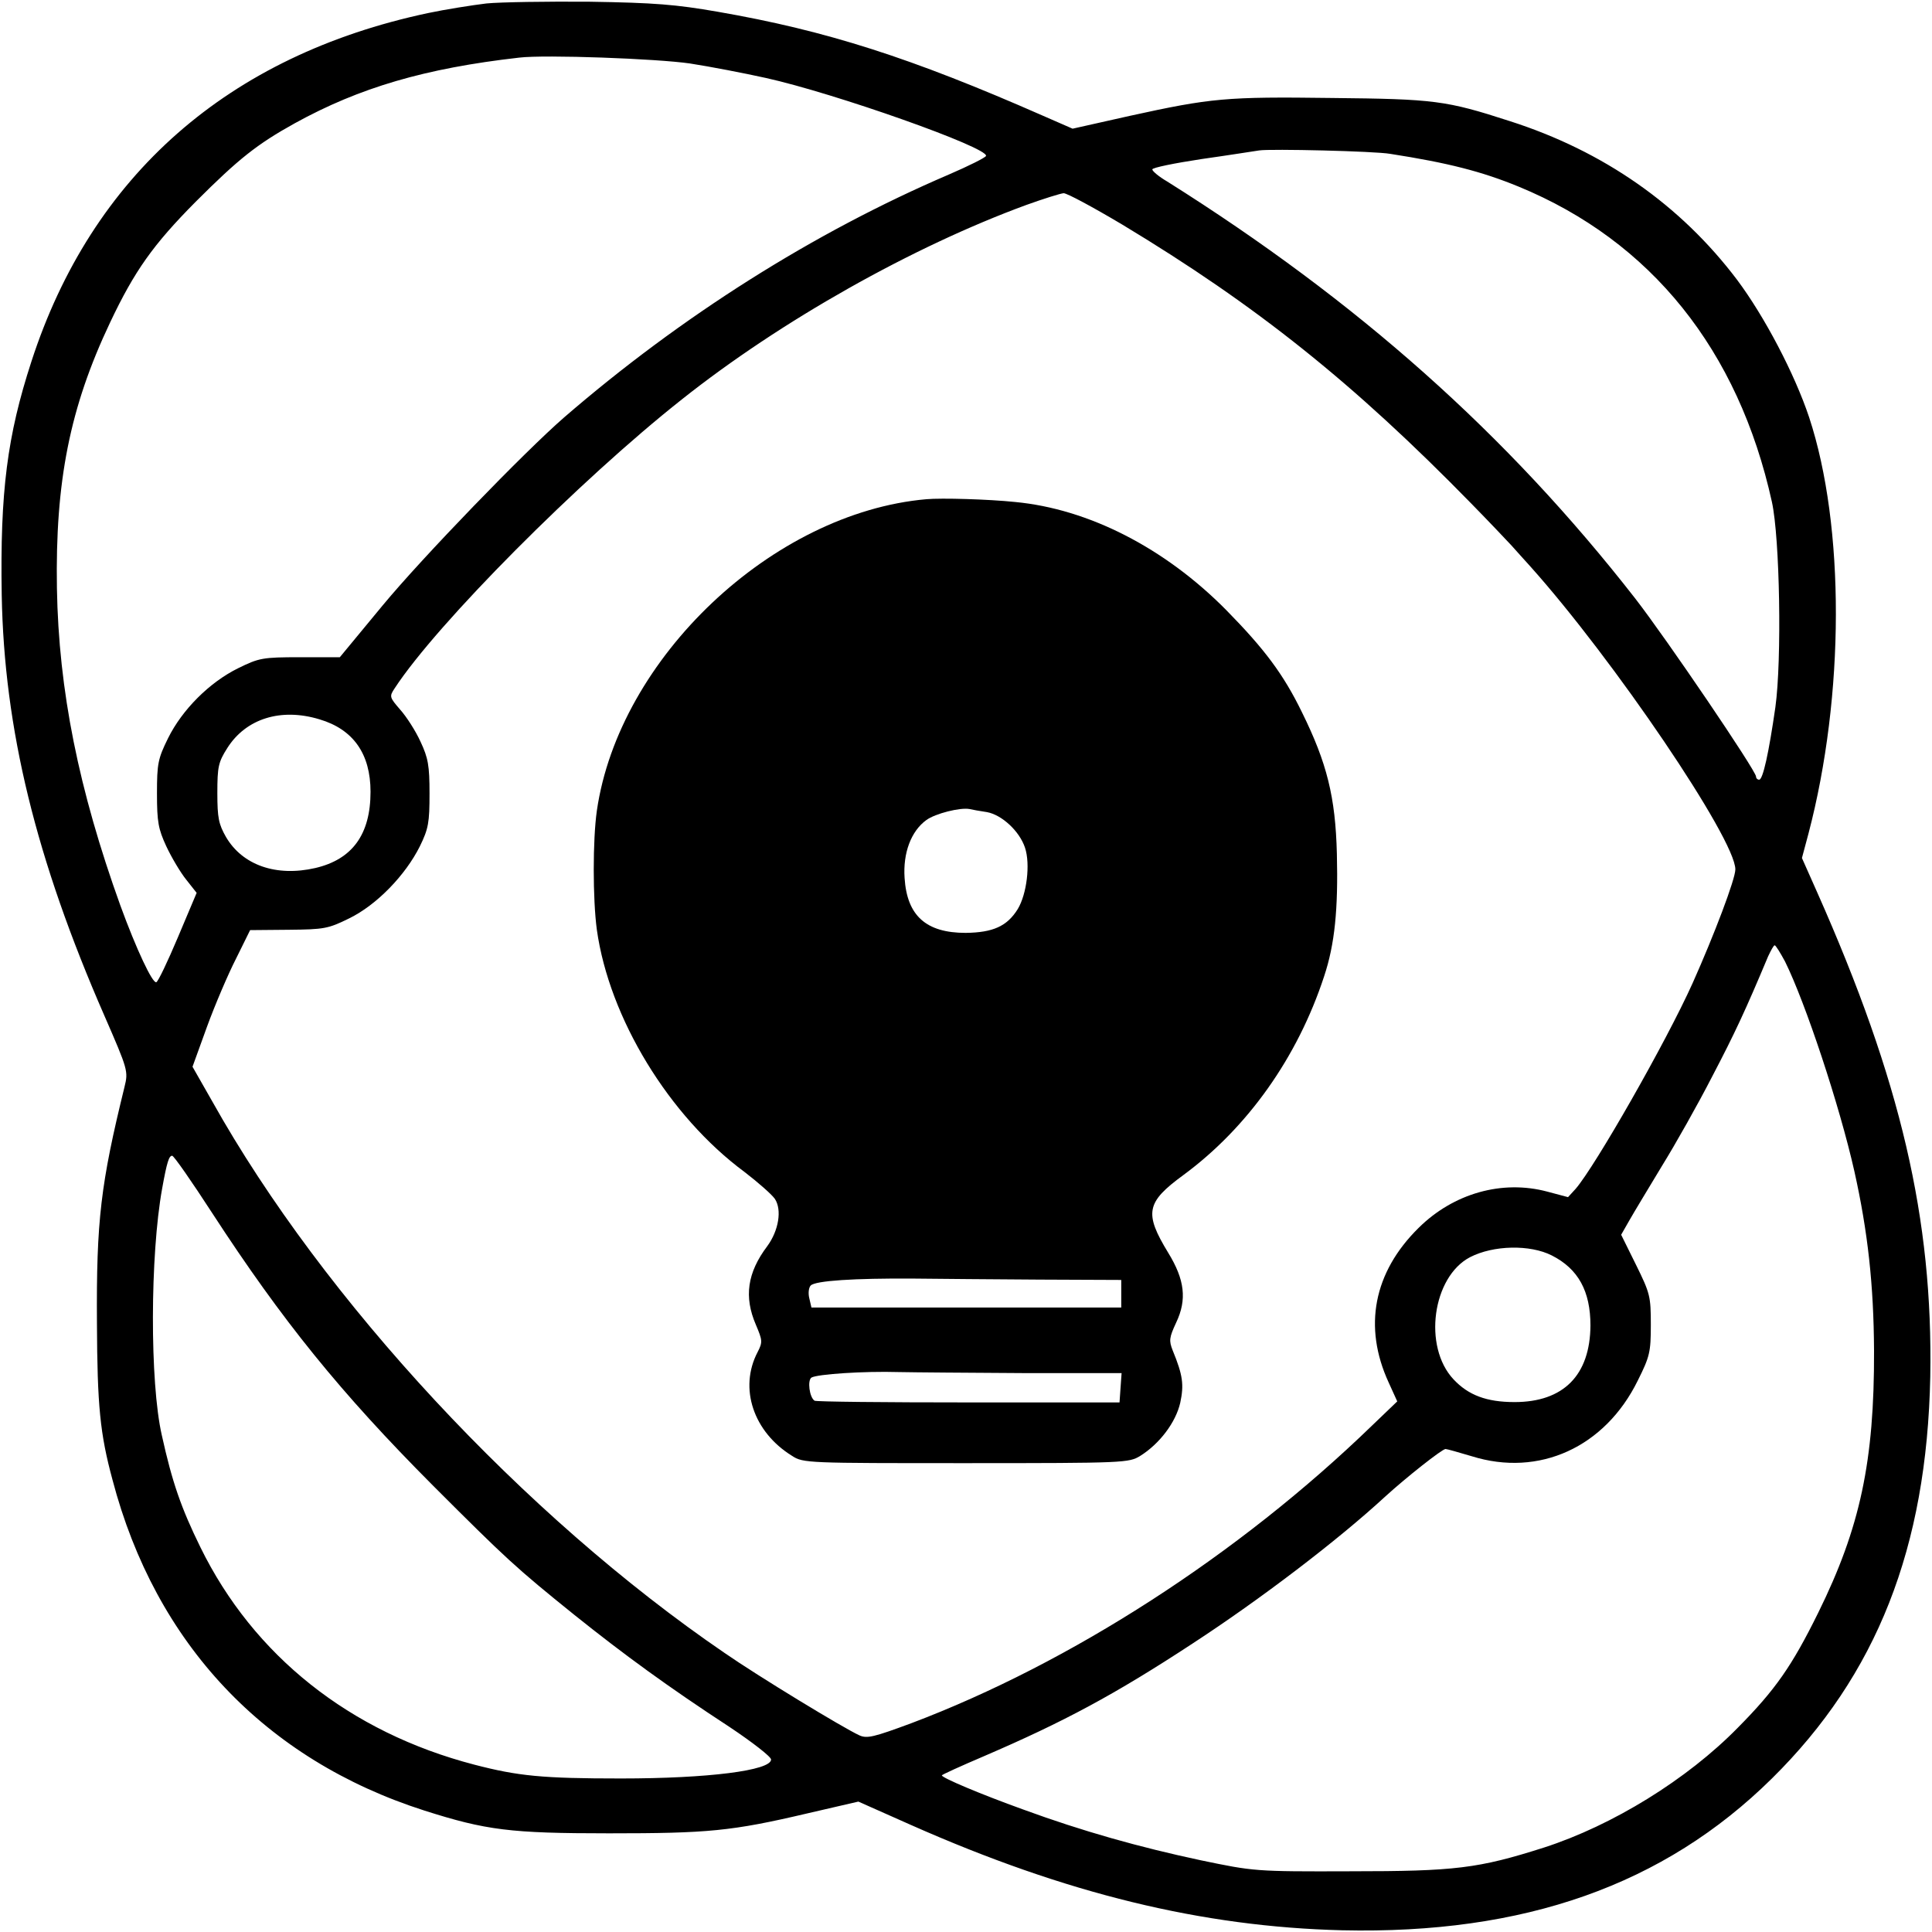
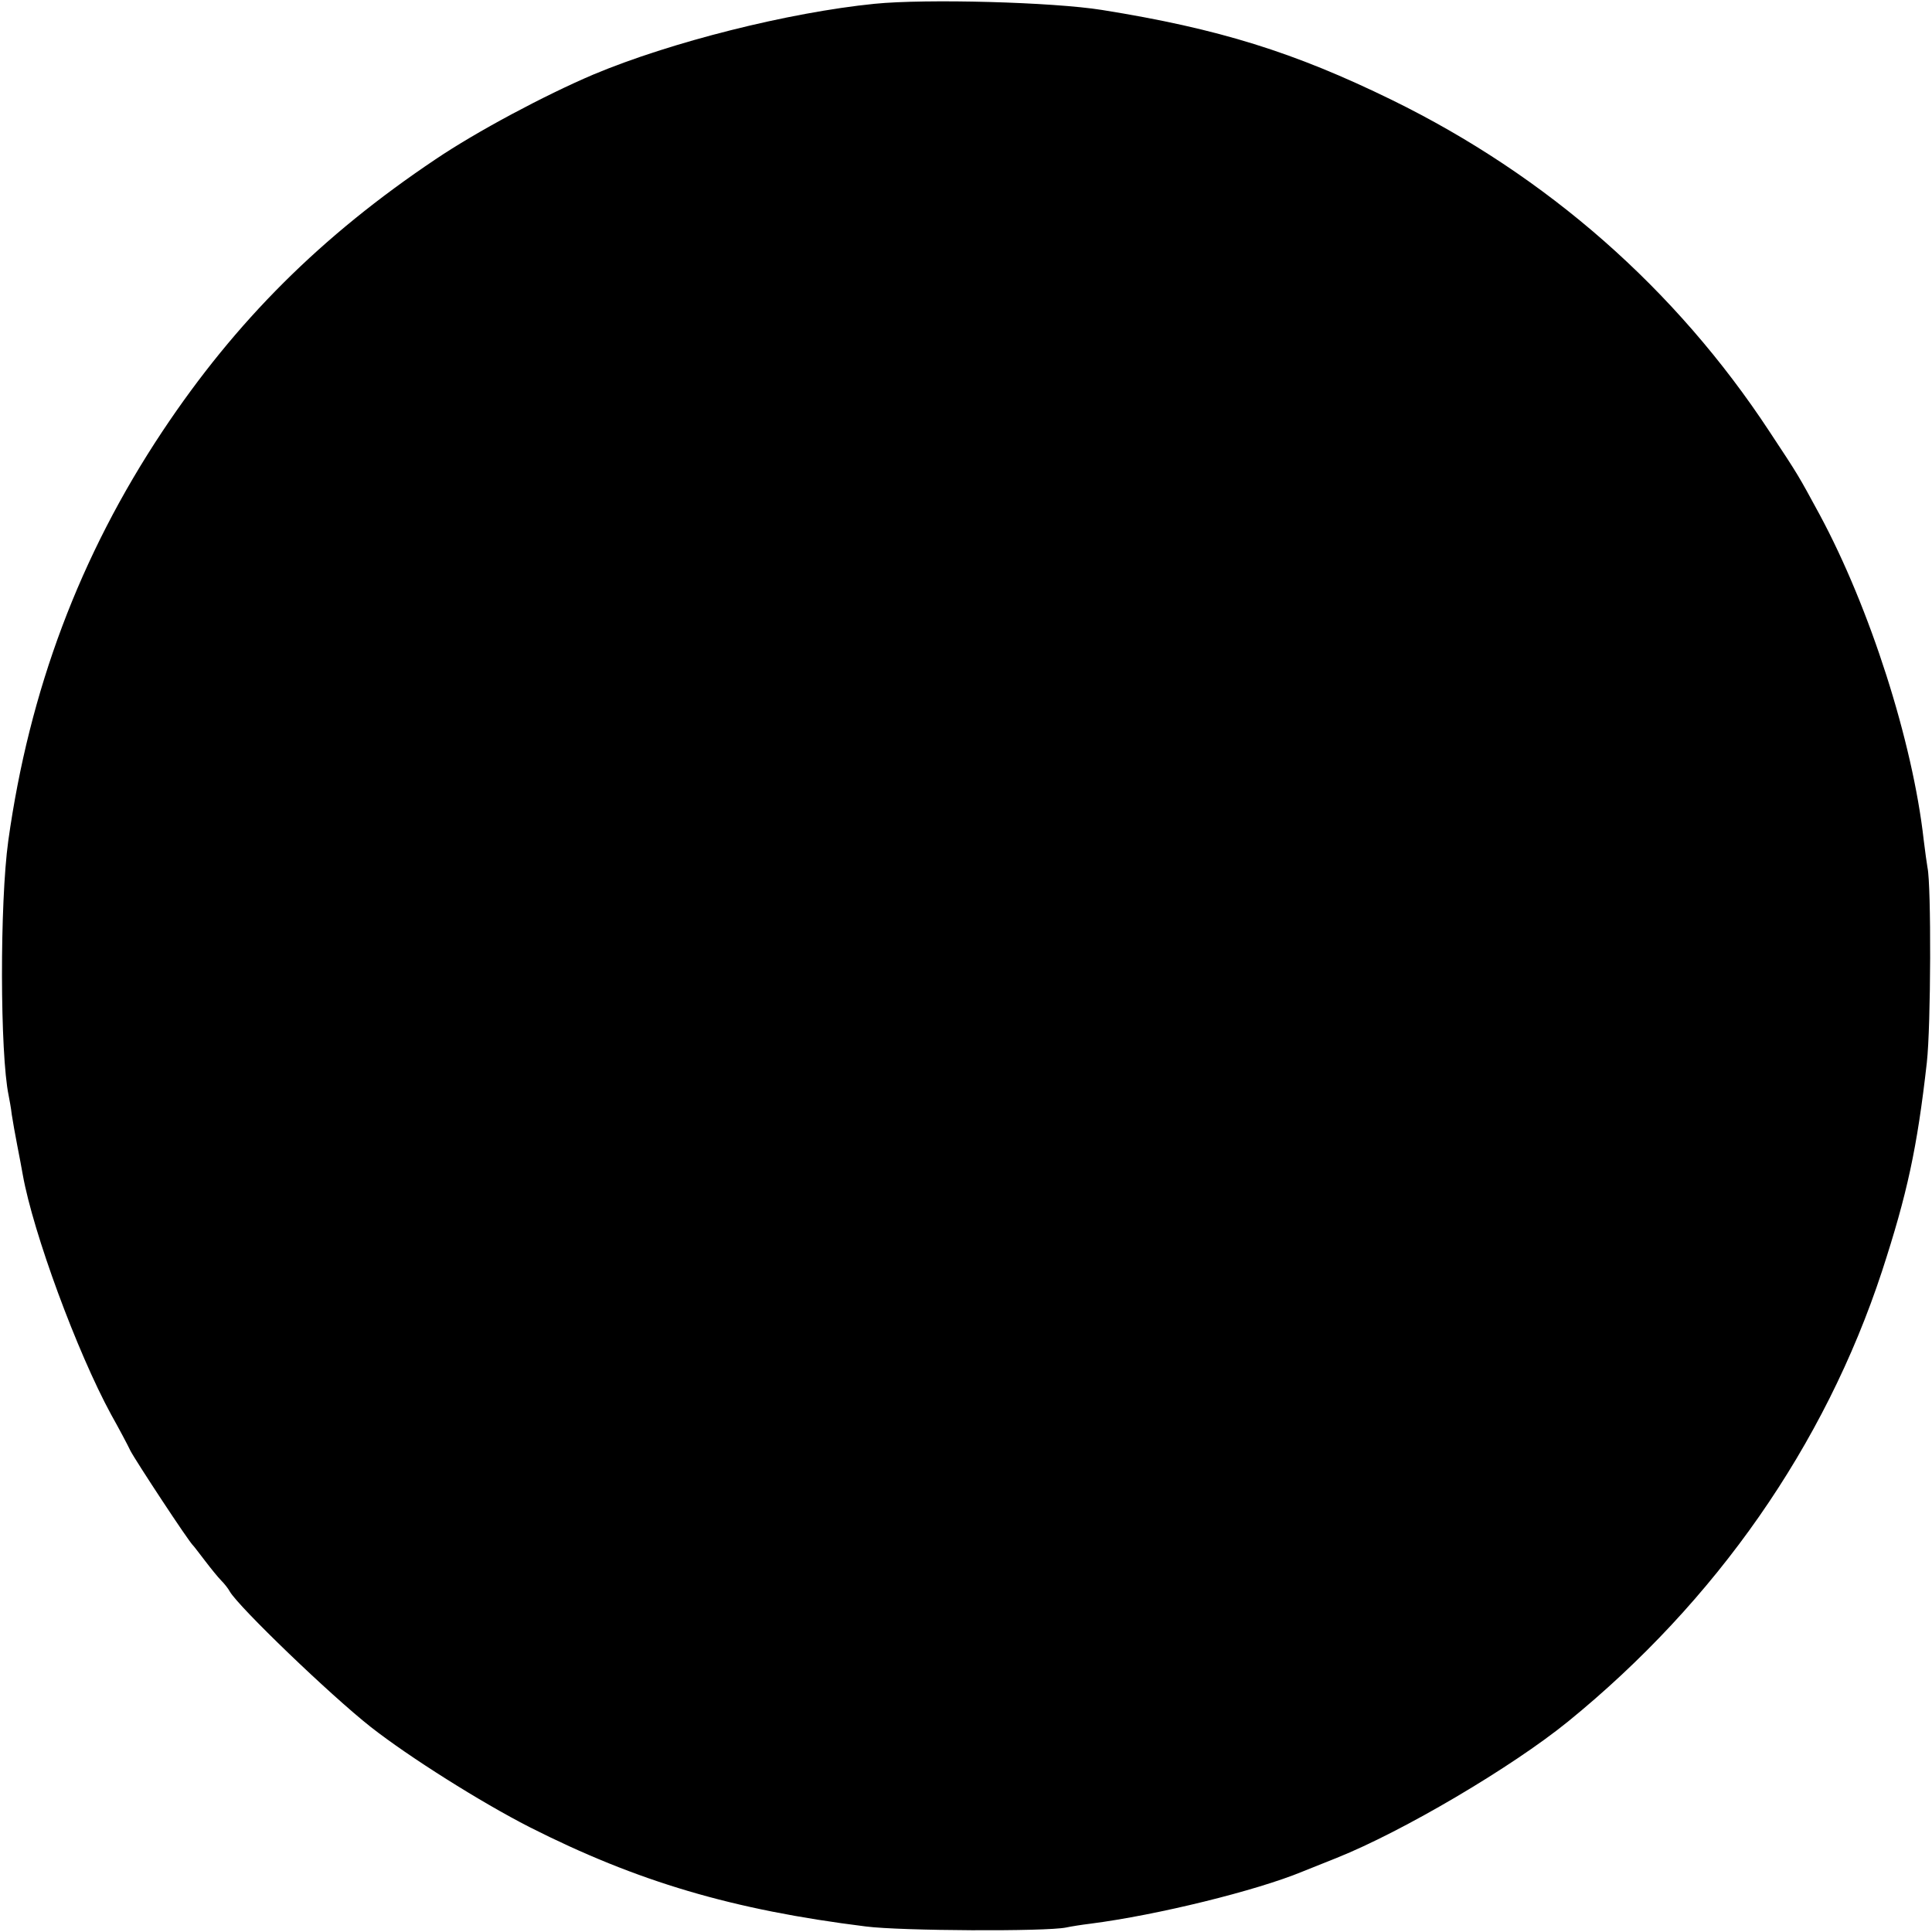
<svg xmlns="http://www.w3.org/2000/svg" version="1.0" width="560pt" height="560pt" viewBox="0 0 560 560" preserveAspectRatio="xMidYMid meet">
  <g transform="translate(0,560) scale(0.1,-0.1)" fill="#000000" stroke="none">
-     <path d="M1410 5590 c-41 -5 -118 -17 -170 -28 -578 -123 -974 -470 -1149 -1010 -70 -215 -91 -377 -86 -677 7 -388 99 -765 298 -1220 68 -156 69 -160 58 -205 -69 -281 -82 -387 -80 -685 1 -240 9 -321 45 -454 125 -476 442 -811 904 -959 179 -57 249 -66 535 -66 287 0 355 6 576 58 l147 34 153 -68 c449 -199 844 -295 1249 -305 528 -12 933 131 1246 440 304 300 449 669 459 1165 8 456 -85 857 -328 1404 l-44 99 19 71 c105 400 106 890 2 1206 -42 126 -129 292 -209 399 -164 217 -387 373 -659 460 -185 60 -219 64 -516 67 -306 4 -349 0 -586 -52 l-165 -37 -87 38 c-380 167 -625 246 -942 301 -121 21 -182 26 -370 29 -124 1 -259 -1 -300 -5z m590 -174 c58 -9 157 -28 220 -42 199 -44 646 -202 638 -226 -2 -5 -50 -29 -108 -54 -392 -168 -776 -411 -1115 -704 -115 -100 -411 -406 -526 -545 l-124 -150 -115 0 c-109 0 -119 -2 -180 -32 -83 -41 -162 -120 -203 -203 -29 -59 -32 -73 -32 -160 0 -83 4 -103 27 -153 15 -32 41 -76 58 -97 l30 -38 -54 -128 c-30 -71 -58 -130 -63 -131 -11 -4 -58 96 -104 222 -121 336 -179 624 -184 920 -5 309 37 523 154 770 71 150 125 226 248 350 125 125 178 167 288 228 187 103 377 159 650 190 75 9 399 -3 495 -17z m2030 -262 c167 -26 265 -51 372 -95 384 -158 637 -474 734 -914 23 -105 29 -458 10 -595 -19 -132 -36 -210 -47 -210 -5 0 -9 4 -9 9 0 17 -260 400 -350 516 -371 476 -805 862 -1357 1209 -24 14 -43 30 -43 35 0 5 64 18 143 30 78 11 153 23 167 25 33 5 335 -2 380 -10z m-777 -205 c390 -235 671 -460 1012 -809 51 -52 103 -107 116 -121 13 -15 38 -42 54 -60 242 -270 595 -791 595 -879 0 -28 -61 -189 -124 -330 -77 -171 -282 -530 -339 -596 l-22 -24 -60 16 c-131 35 -272 -5 -373 -105 -131 -129 -161 -287 -87 -448 l25 -55 -73 -70 c-386 -374 -875 -689 -1336 -863 -108 -40 -128 -45 -150 -35 -46 21 -293 171 -391 239 -580 396 -1163 1023 -1485 1599 l-57 100 42 116 c23 63 61 152 84 197 l41 83 111 1 c104 1 115 3 176 33 80 39 163 125 205 209 25 51 28 69 28 153 0 81 -4 103 -26 150 -14 31 -41 73 -59 93 -31 36 -32 38 -16 62 122 187 536 603 832 837 287 228 669 443 999 564 50 18 98 33 108 34 10 0 86 -41 170 -91z m-2327 -1434 c98 -29 148 -100 148 -210 0 -124 -53 -196 -160 -221 -113 -26 -211 8 -259 90 -21 37 -25 55 -25 127 0 77 3 90 29 131 54 85 155 117 267 83z m4248 -702 c59 -119 158 -417 201 -608 39 -175 56 -329 57 -520 1 -320 -40 -513 -162 -760 -76 -154 -124 -223 -233 -333 -147 -150 -363 -283 -561 -347 -191 -61 -258 -69 -561 -69 -278 -1 -281 0 -435 32 -178 38 -342 84 -514 147 -125 45 -236 92 -236 99 0 2 55 27 123 56 230 99 378 178 605 327 196 128 418 297 557 425 59 54 165 138 175 138 4 0 39 -10 76 -21 195 -61 386 26 481 219 35 70 38 83 38 162 0 82 -2 91 -43 174 l-43 87 24 42 c13 23 56 94 94 157 39 63 105 180 146 260 66 126 97 193 162 348 8 17 16 32 19 32 3 0 16 -21 30 -47z m-4559 -729 c203 -312 372 -521 640 -790 213 -213 240 -238 410 -375 145 -116 271 -208 450 -325 66 -44 120 -86 120 -94 0 -32 -183 -55 -435 -55 -228 0 -298 7 -425 40 -361 94 -640 316 -794 630 -56 114 -82 189 -112 325 -35 153 -34 522 1 715 14 78 20 95 29 95 5 0 57 -75 116 -166z m3883 -123 c77 -39 112 -104 112 -203 -1 -144 -78 -222 -220 -222 -81 0 -134 20 -177 66 -89 95 -61 297 48 354 68 35 174 37 237 5z" />
-     <path d="M2685 4153 c-445 -39 -891 -460 -955 -903 -12 -84 -12 -256 0 -345 36 -256 209 -540 428 -702 39 -30 79 -65 88 -78 21 -32 11 -92 -22 -137 -58 -77 -68 -147 -33 -228 19 -45 20 -50 5 -79 -55 -105 -12 -232 100 -301 32 -21 45 -21 504 -21 462 0 472 1 505 21 56 35 103 97 116 154 11 52 8 79 -22 152 -11 28 -10 37 10 80 32 67 25 125 -23 203 -70 115 -64 146 44 225 186 137 331 341 408 576 31 93 41 195 37 355 -4 165 -29 264 -101 410 -54 111 -109 184 -220 297 -178 180 -399 293 -612 313 -77 8 -213 12 -257 8z m176 -907 c43 -8 94 -55 110 -103 16 -48 5 -135 -21 -178 -31 -50 -72 -68 -151 -69 -115 0 -170 50 -177 159 -5 73 19 136 63 168 26 19 98 37 125 32 8 -2 31 -6 51 -9z m152 -1355 l237 -1 0 -40 0 -40 -449 0 -449 0 -6 26 c-4 15 -2 32 4 38 14 14 127 21 295 20 72 -1 237 -2 368 -3z m-45 -271 l283 0 -3 -42 -3 -43 -438 0 c-241 0 -442 2 -446 5 -15 10 -21 59 -9 67 17 10 152 19 253 16 44 -1 207 -2 363 -3z" />
+     <path d="M2535 5589 c-249 -25 -591 -111 -815 -205 -141 -60 -338 -165 -458 -246 -331 -222 -578 -468 -791 -788 -240 -361 -386 -751 -447 -1187 -25 -181 -24 -618 1 -738 2 -11 7 -36 9 -55 3 -19 10 -60 16 -90 6 -30 13 -68 16 -85 30 -168 157 -513 256 -695 23 -41 48 -88 56 -105 15 -29 170 -265 182 -275 3 -3 18 -23 35 -45 16 -21 37 -47 46 -56 9 -9 21 -24 25 -32 26 -45 291 -300 409 -393 111 -87 319 -218 460 -290 312 -158 589 -240 975 -288 101 -13 522 -15 580 -3 14 3 45 8 70 11 195 25 482 96 615 151 17 7 62 25 100 40 192 77 506 262 670 395 429 349 744 800 910 1305 73 224 102 357 130 605 12 106 13 514 2 565 -2 11 -7 47 -11 80 -32 286 -156 673 -302 944 -62 114 -59 110 -145 240 -272 414 -645 741 -1094 961 -284 139 -503 207 -840 261 -143 23 -510 33 -660 18z" />
  </g>
</svg>
